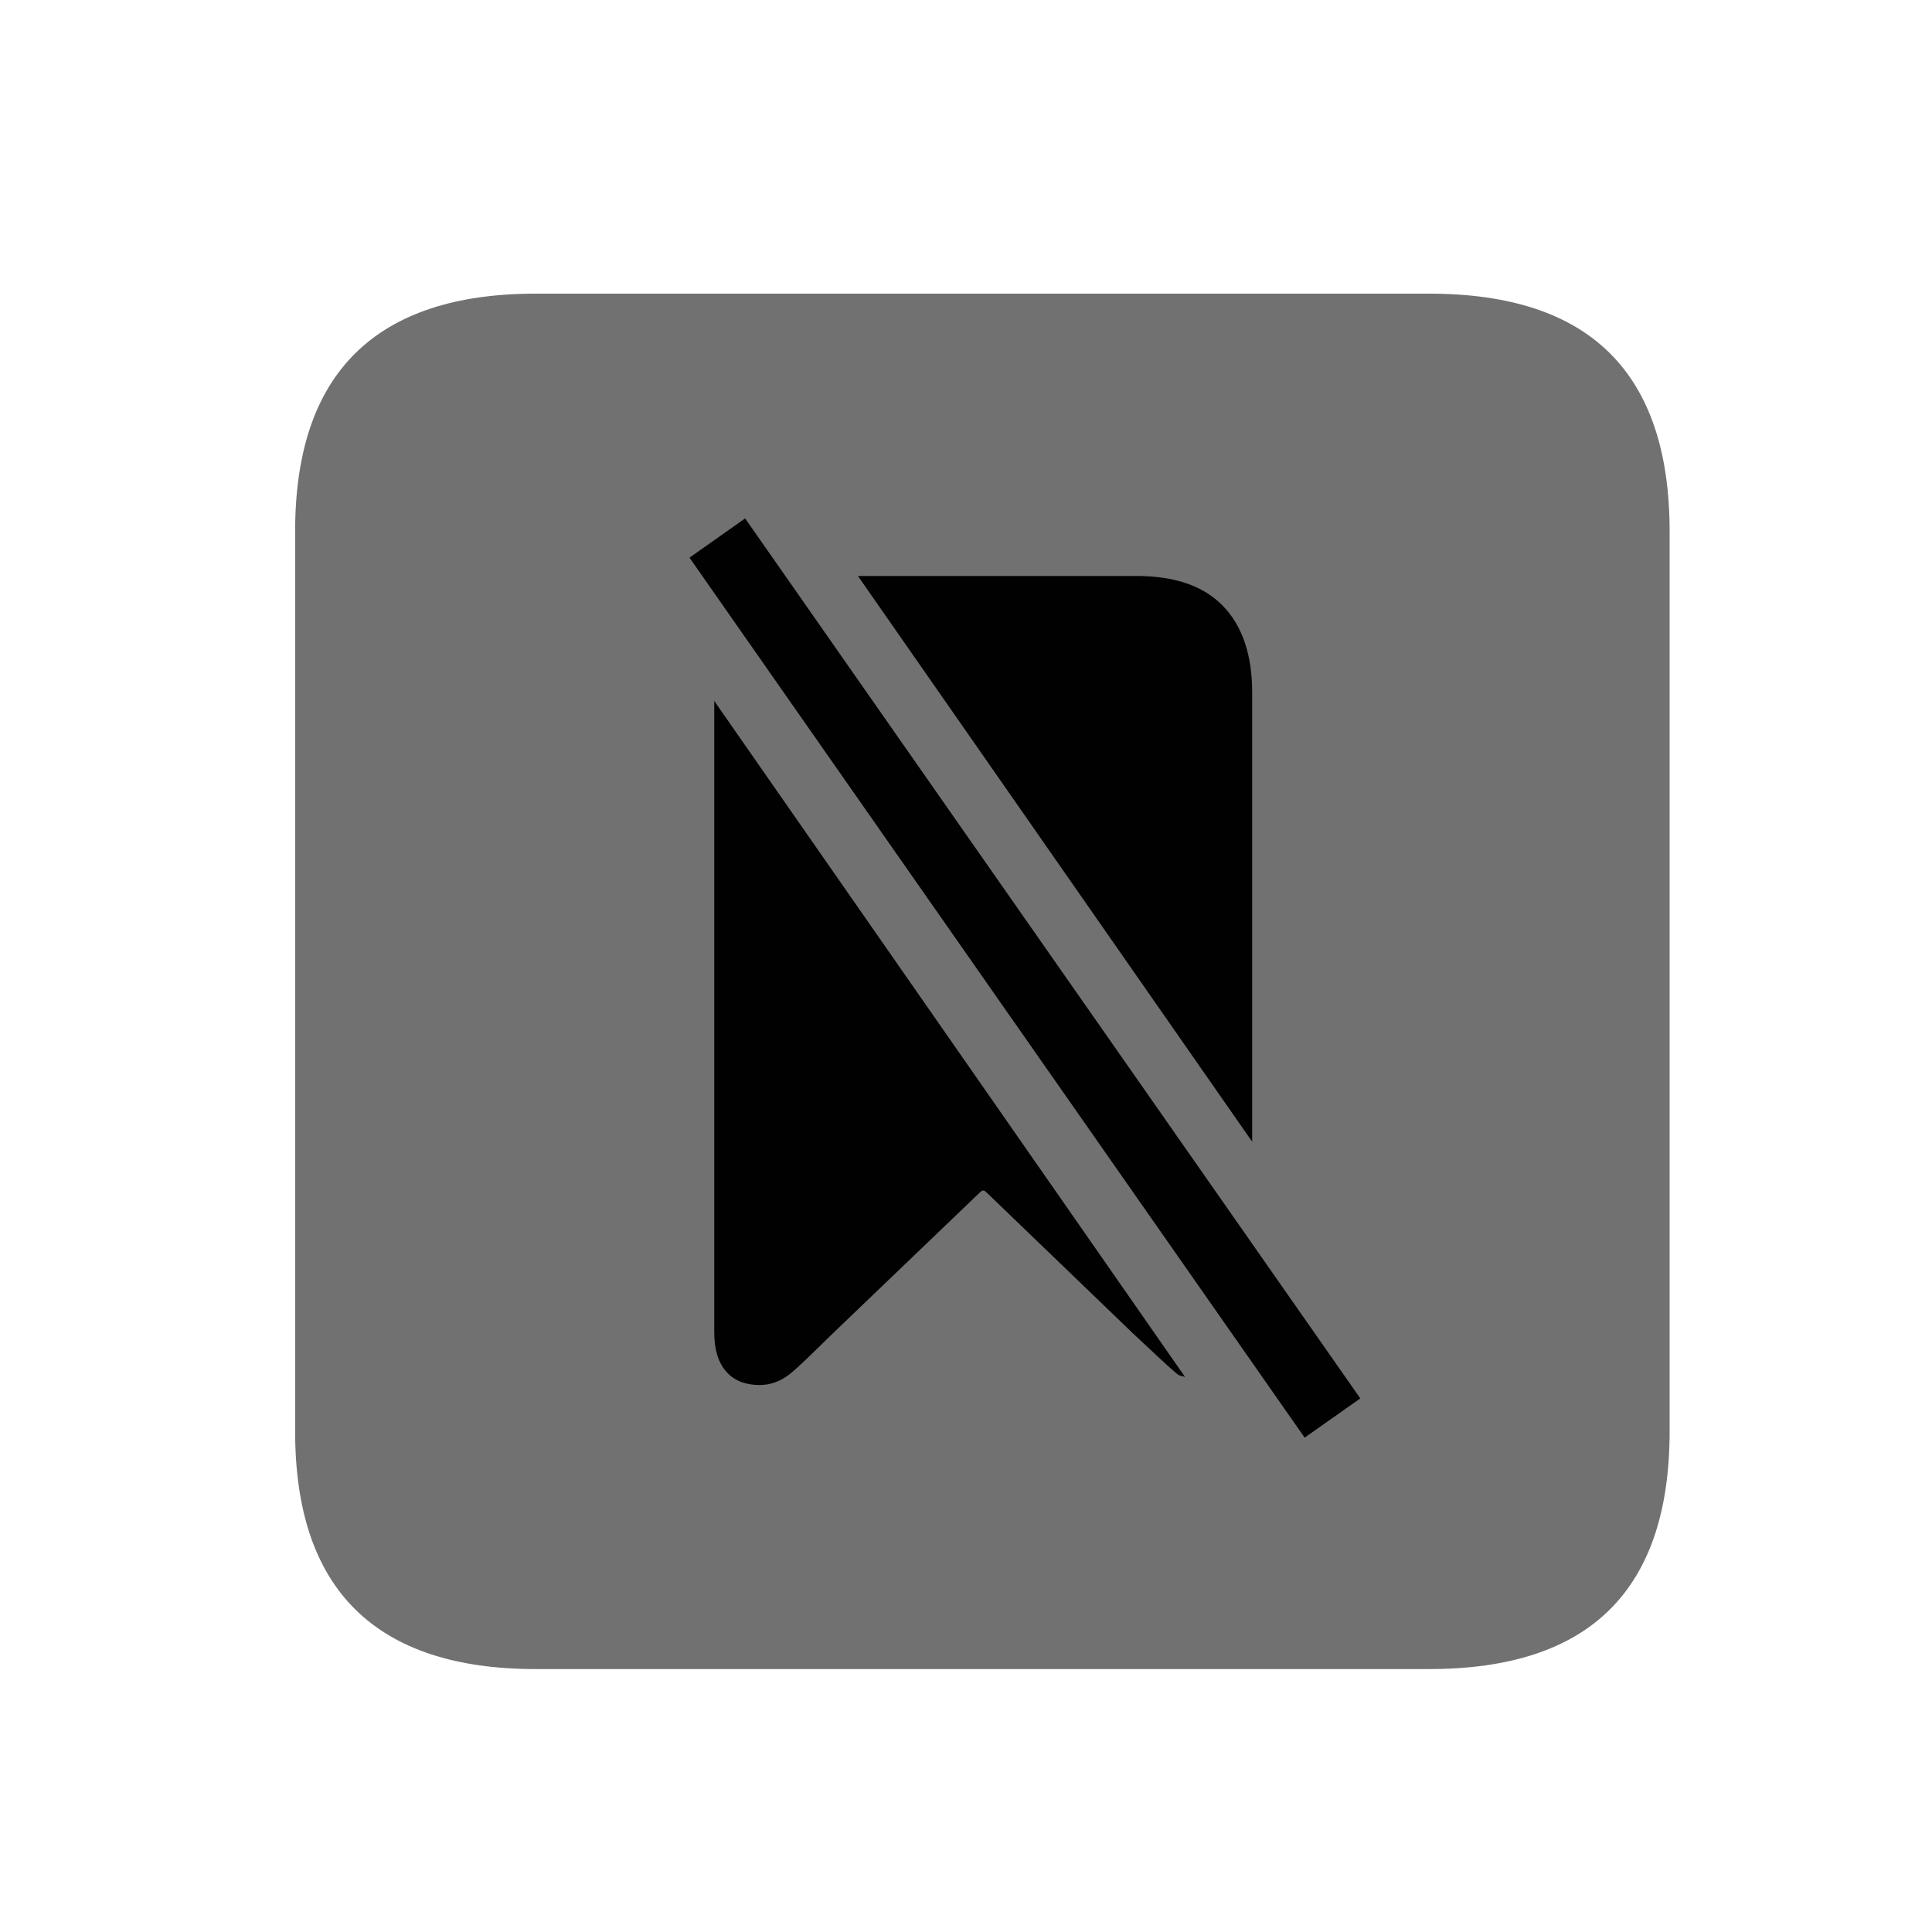
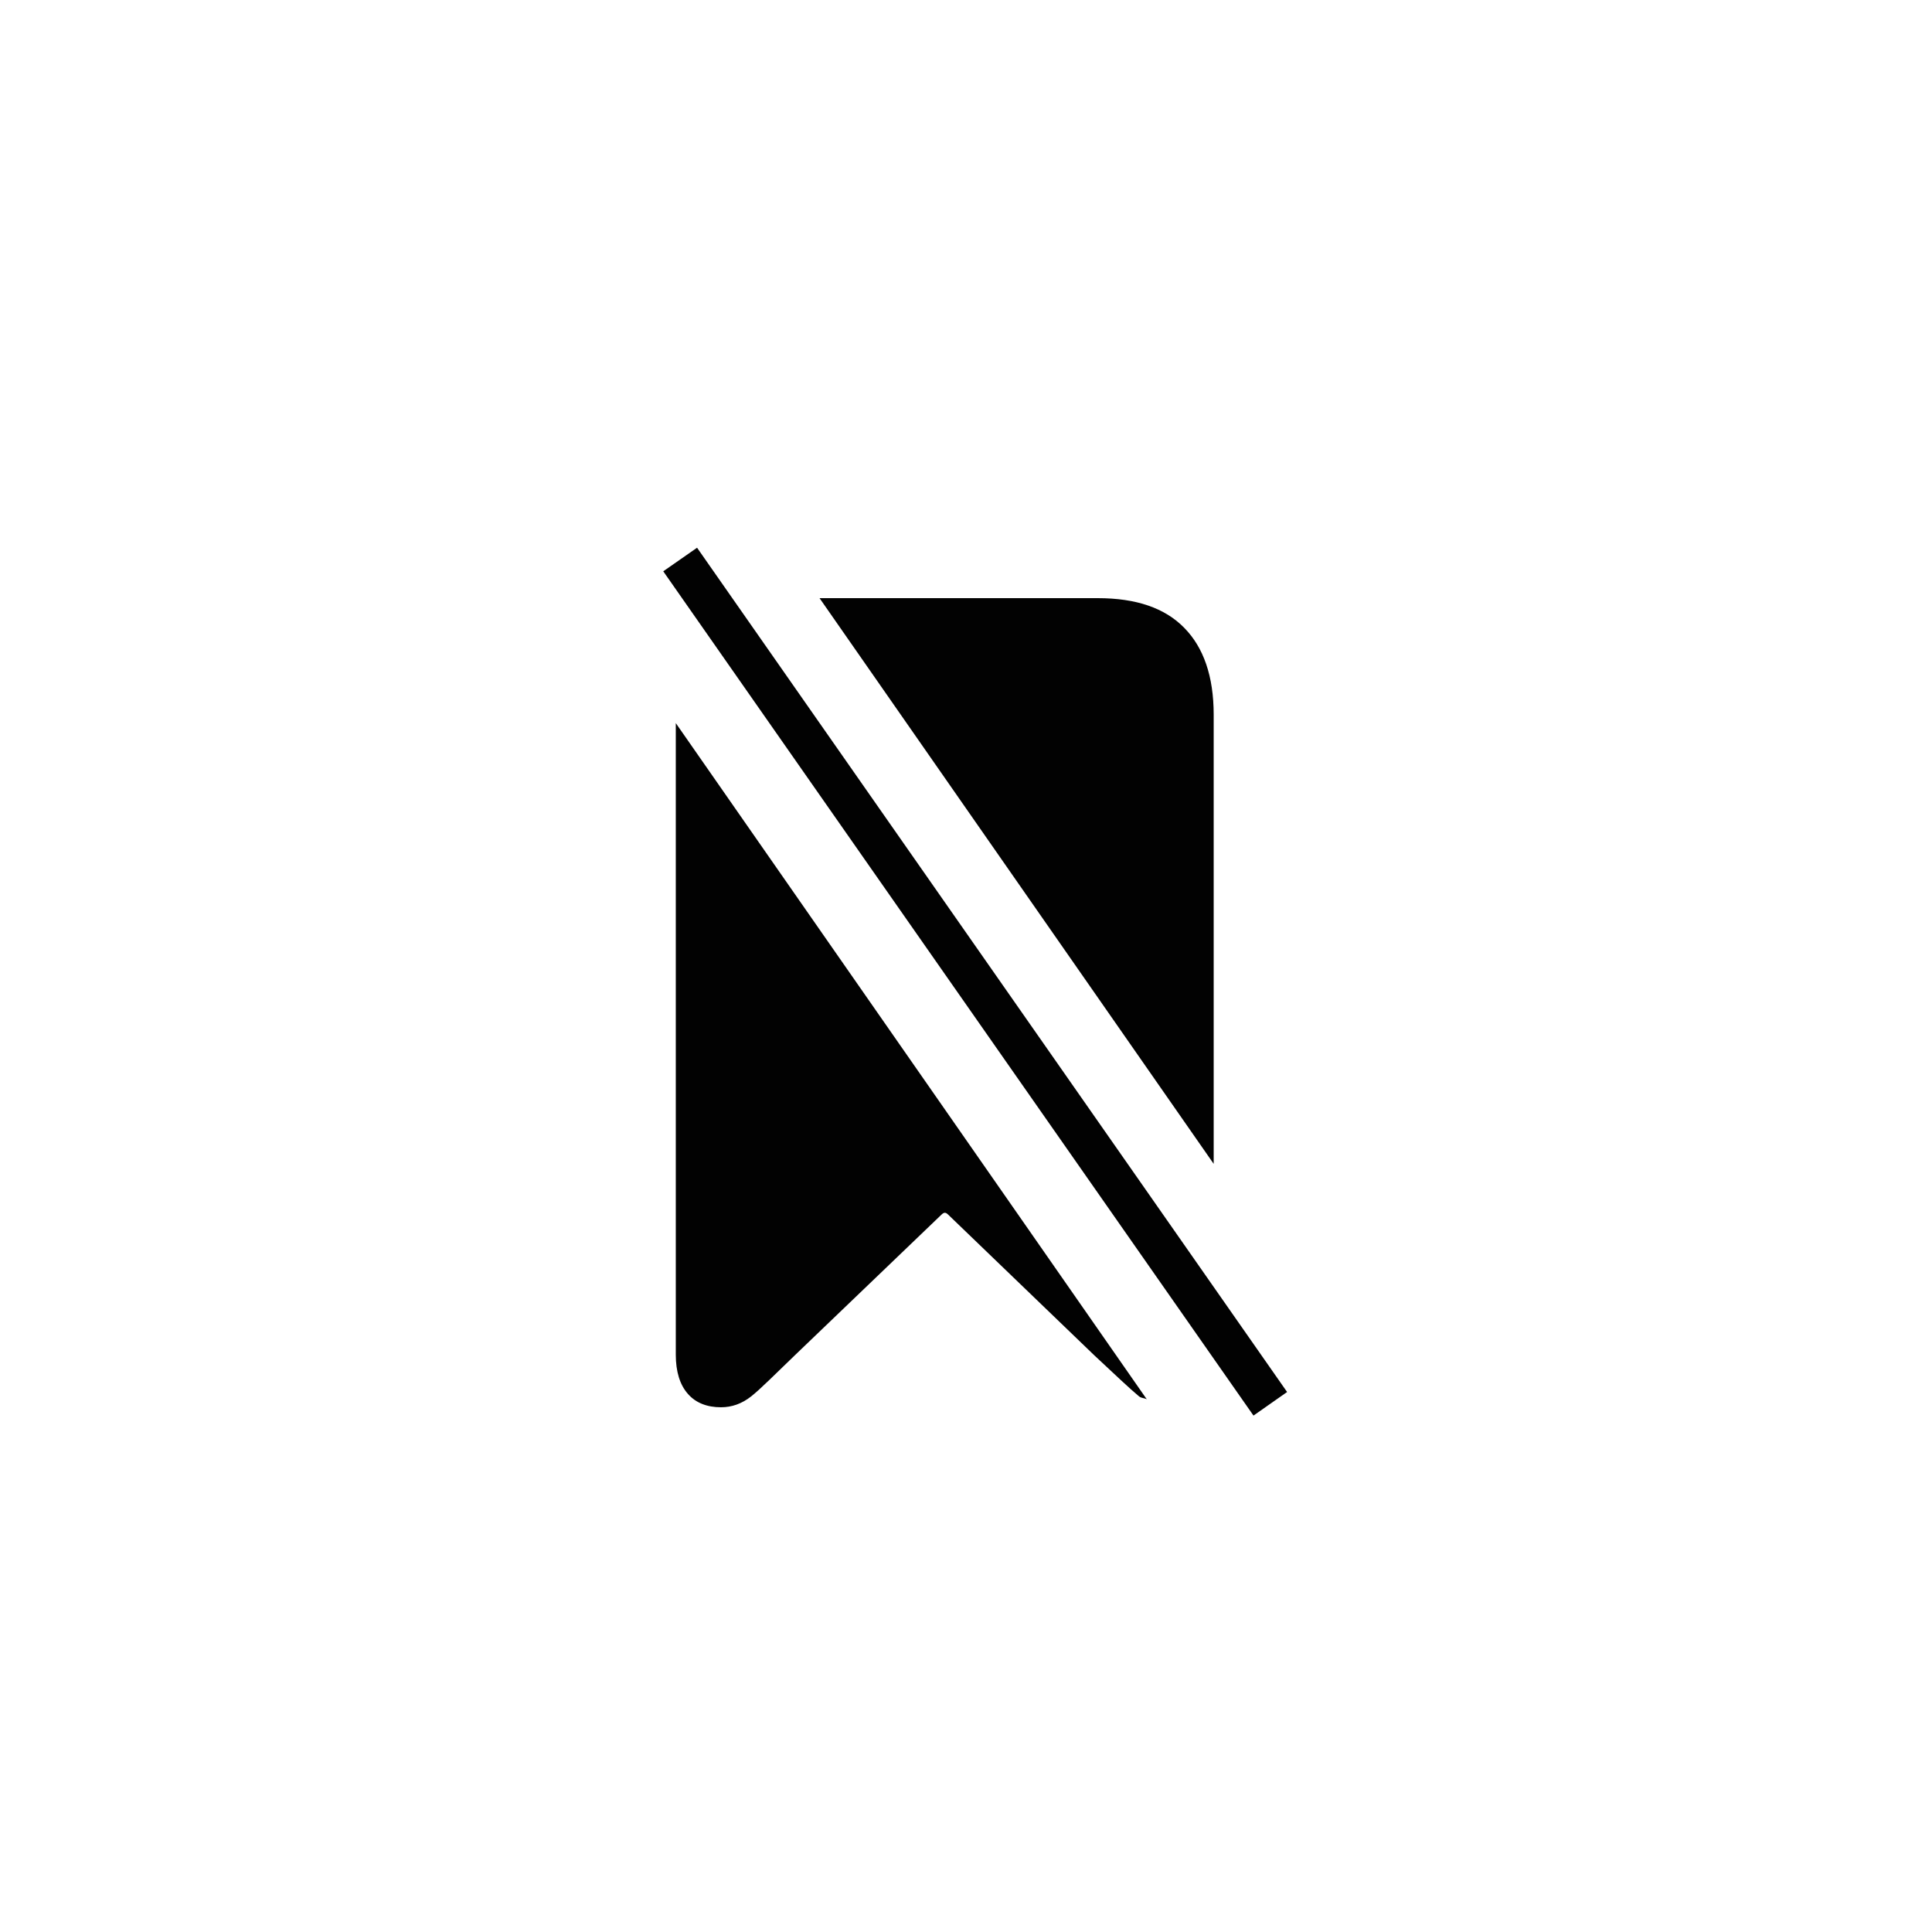
- <svg xmlns="http://www.w3.org/2000/svg" height="100%" stroke-miterlimit="10" style="fill-rule:nonzero;clip-rule:evenodd;stroke-linecap:round;stroke-linejoin:round;" version="1.1" viewBox="0 0 100 100" width="100%" xml:space="preserve">
-   <defs />
-   <g id="Regular-S">
-     <path d="M27.727 86.391L73.967 86.391C78.134 86.391 81.25 85.366 83.318 83.315C85.386 81.264 86.419 78.188 86.419 74.086L86.419 27.504C86.419 23.402 85.386 20.326 83.318 18.275C81.25 16.224 78.134 15.199 73.967 15.199L27.727 15.199C23.593 15.199 20.485 16.224 18.401 18.275C16.318 20.326 15.276 23.402 15.276 27.504L15.276 74.086C15.276 78.188 16.318 81.264 18.401 83.315C20.484 85.365 23.593 86.391 27.727 86.391Z" fill="#717171" fill-rule="nonzero" opacity="1" stroke="none" />
-     <path d="M44.406 29.812L64.812 59.094L64.812 35.844C64.812 33.865 64.286 32.366 63.281 31.344C62.276 30.322 60.798 29.812 58.812 29.812C58.812 29.812 46.787 29.812 44.406 29.812ZM36.969 36.281L36.969 68.969C36.969 69.845 37.176 70.531 37.594 71C38.011 71.472 38.596 71.688 39.312 71.688C39.859 71.688 40.384 71.513 40.875 71.125C41.363 70.736 42.089 70.005 43.125 69L50.719 61.719C50.85 61.59 50.934 61.59 51.062 61.719L58.625 69C59.701 70.005 60.471 70.737 60.938 71.125C61.063 71.228 61.213 71.208 61.344 71.281L36.969 36.281ZM35.688 28.864L38.567 26.833L70.409 72.382L67.528 74.411L35.688 28.864Z" fill="#010101" fill-rule="nonzero" opacity="1" stroke="none" />
-   </g>
+ <svg xmlns="http://www.w3.org/2000/svg" version="1.1" id="Group" x="0px" y="0px" width="100px" height="100px" viewBox="0 0 100 100" enable-background="new 0 0 100 100" xml:space="preserve">
+   <path fill="#020202" d="M34.98,37.43l24.379,35c-0.129-0.08-0.279-0.05-0.409-0.16c-0.47-0.39-1.24-1.119-2.31-2.119l-7.561-7.28  c-0.13-0.13-0.22-0.13-0.35,0l-7.59,7.28c-1.04,1-1.76,1.729-2.25,2.119c-0.49,0.391-1.02,0.57-1.57,0.57  c-0.71,0-1.3-0.22-1.71-0.689c-0.42-0.471-0.63-1.16-0.63-2.03V37.43z M62.82,36.99c0-1.98-0.521-3.48-1.53-4.5  c-1-1.02-2.479-1.53-4.47-1.53c0,0-12.021,0-14.4,0l20.4,29.28V36.99z M36.08,28.35l-1.75,1.22l30.55,43.7l1.74-1.22L36.08,28.35z" />
</svg>
